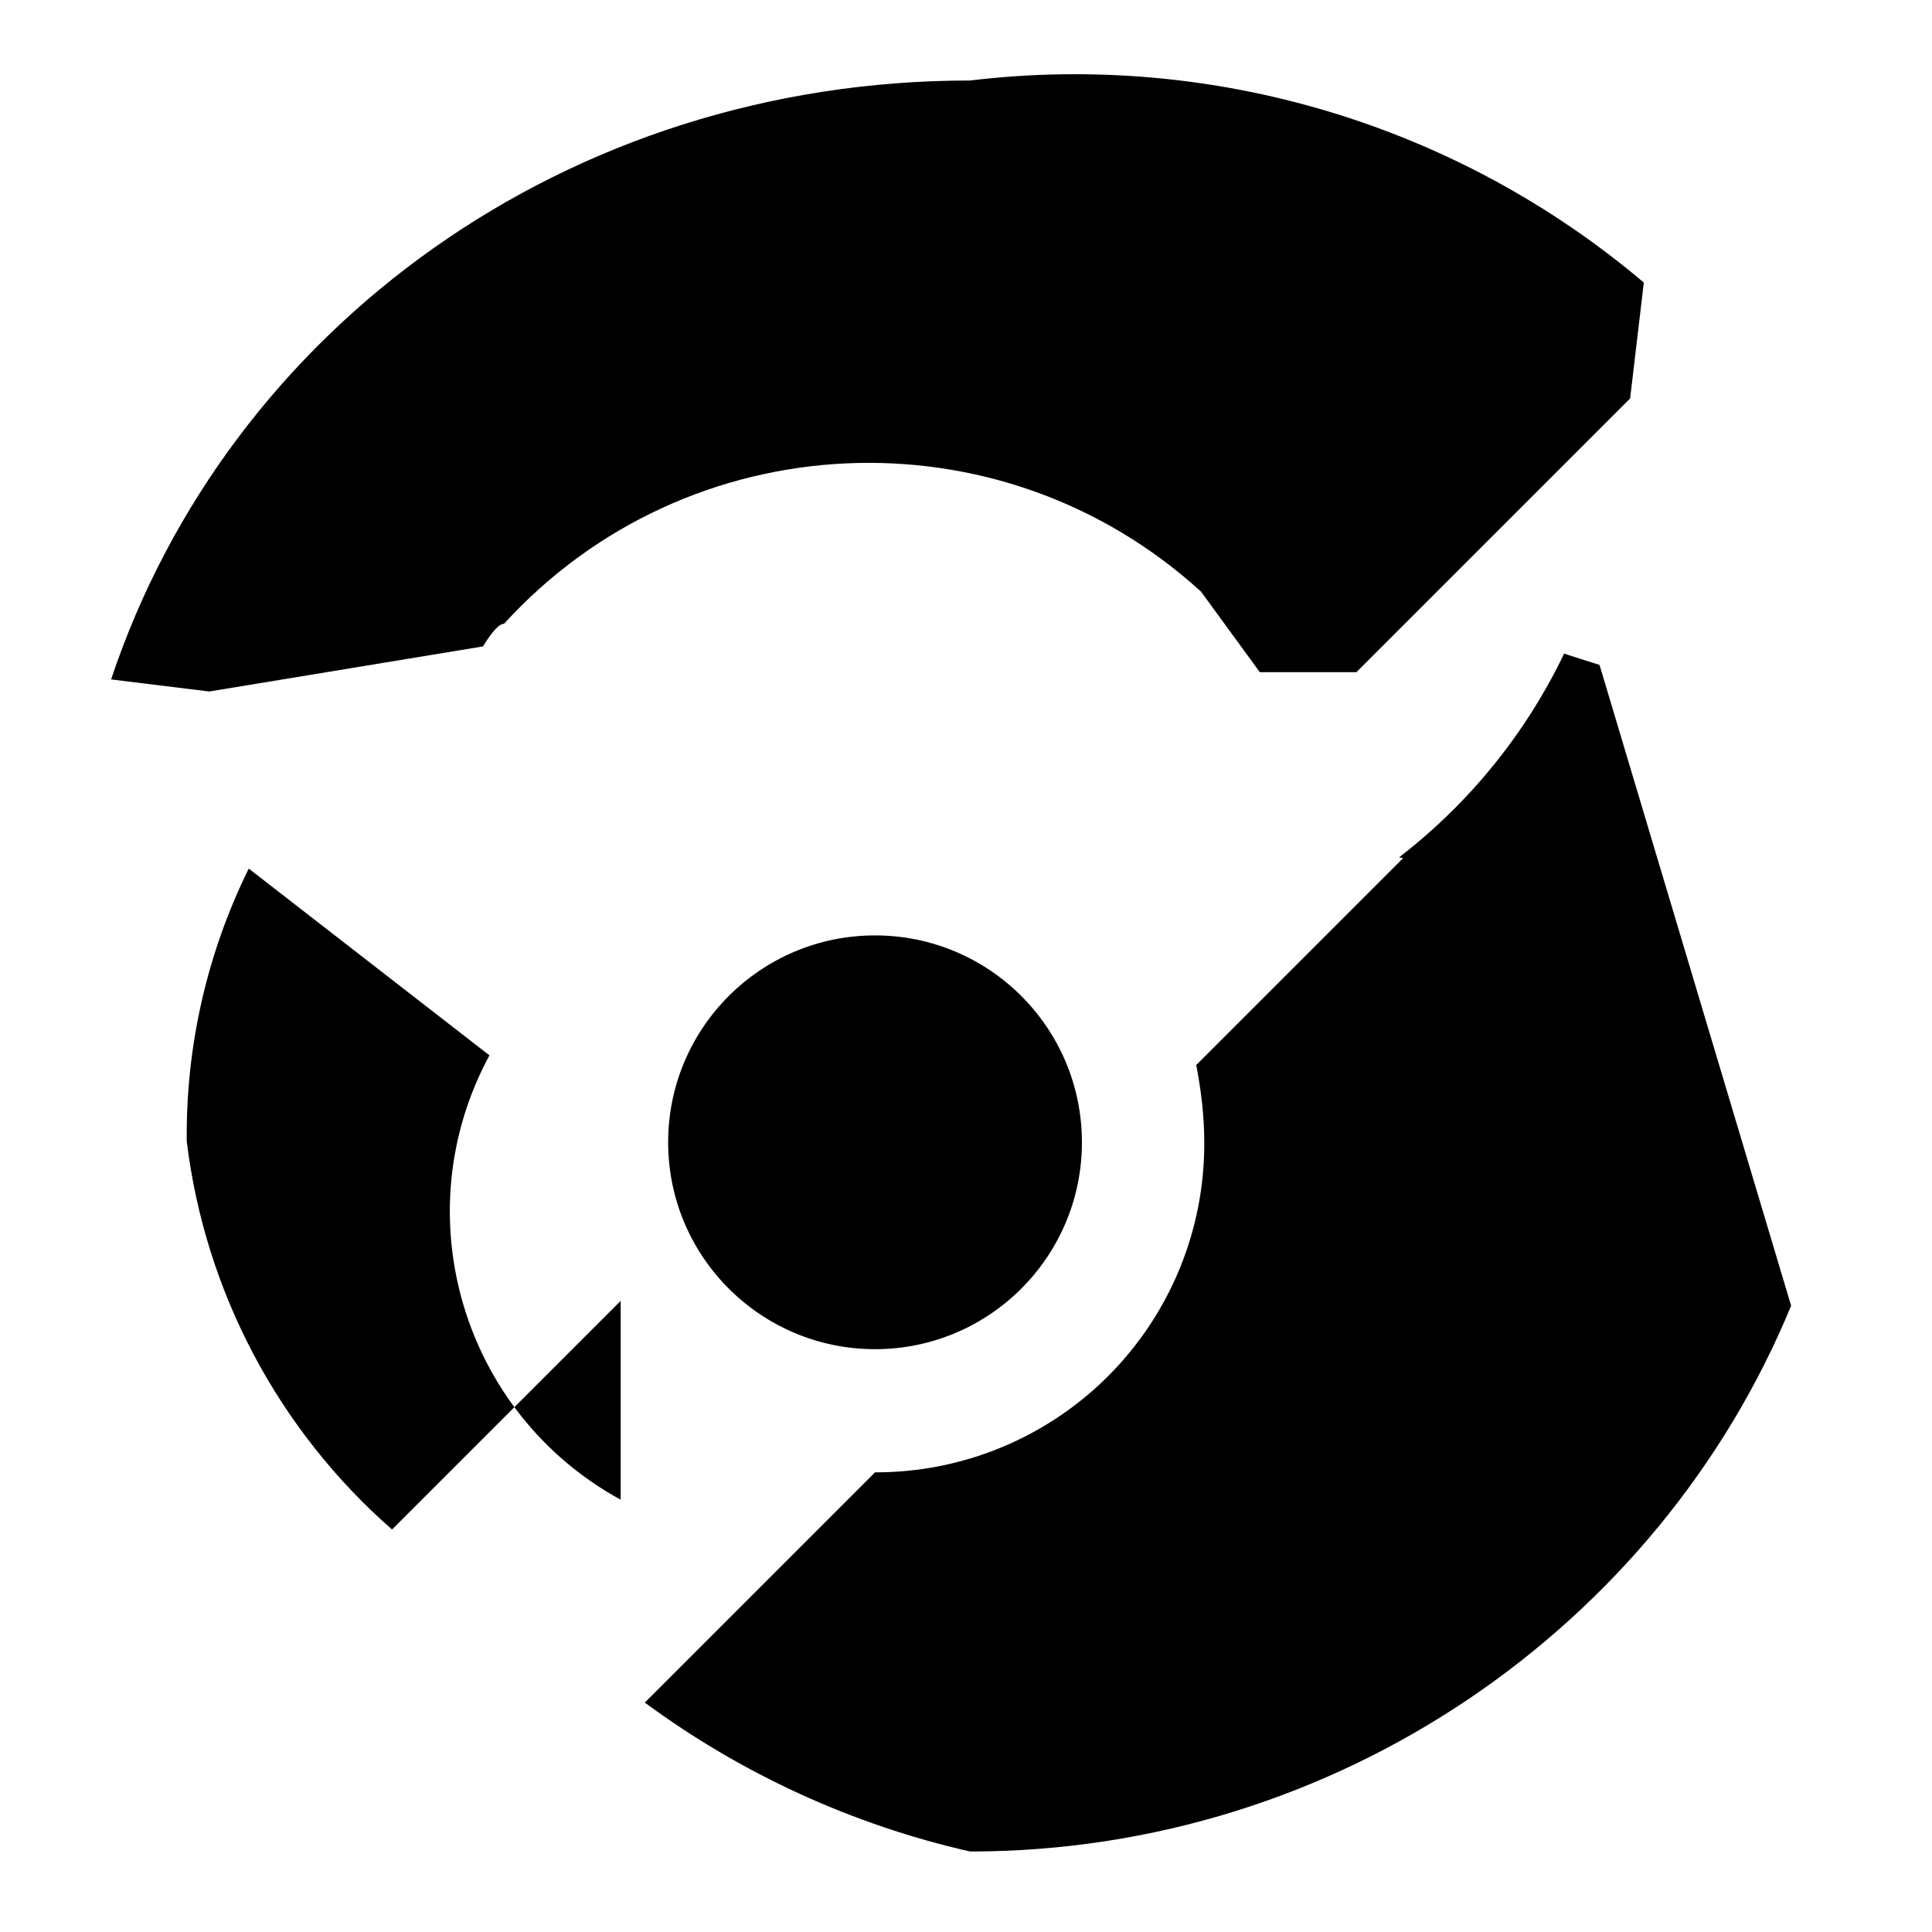
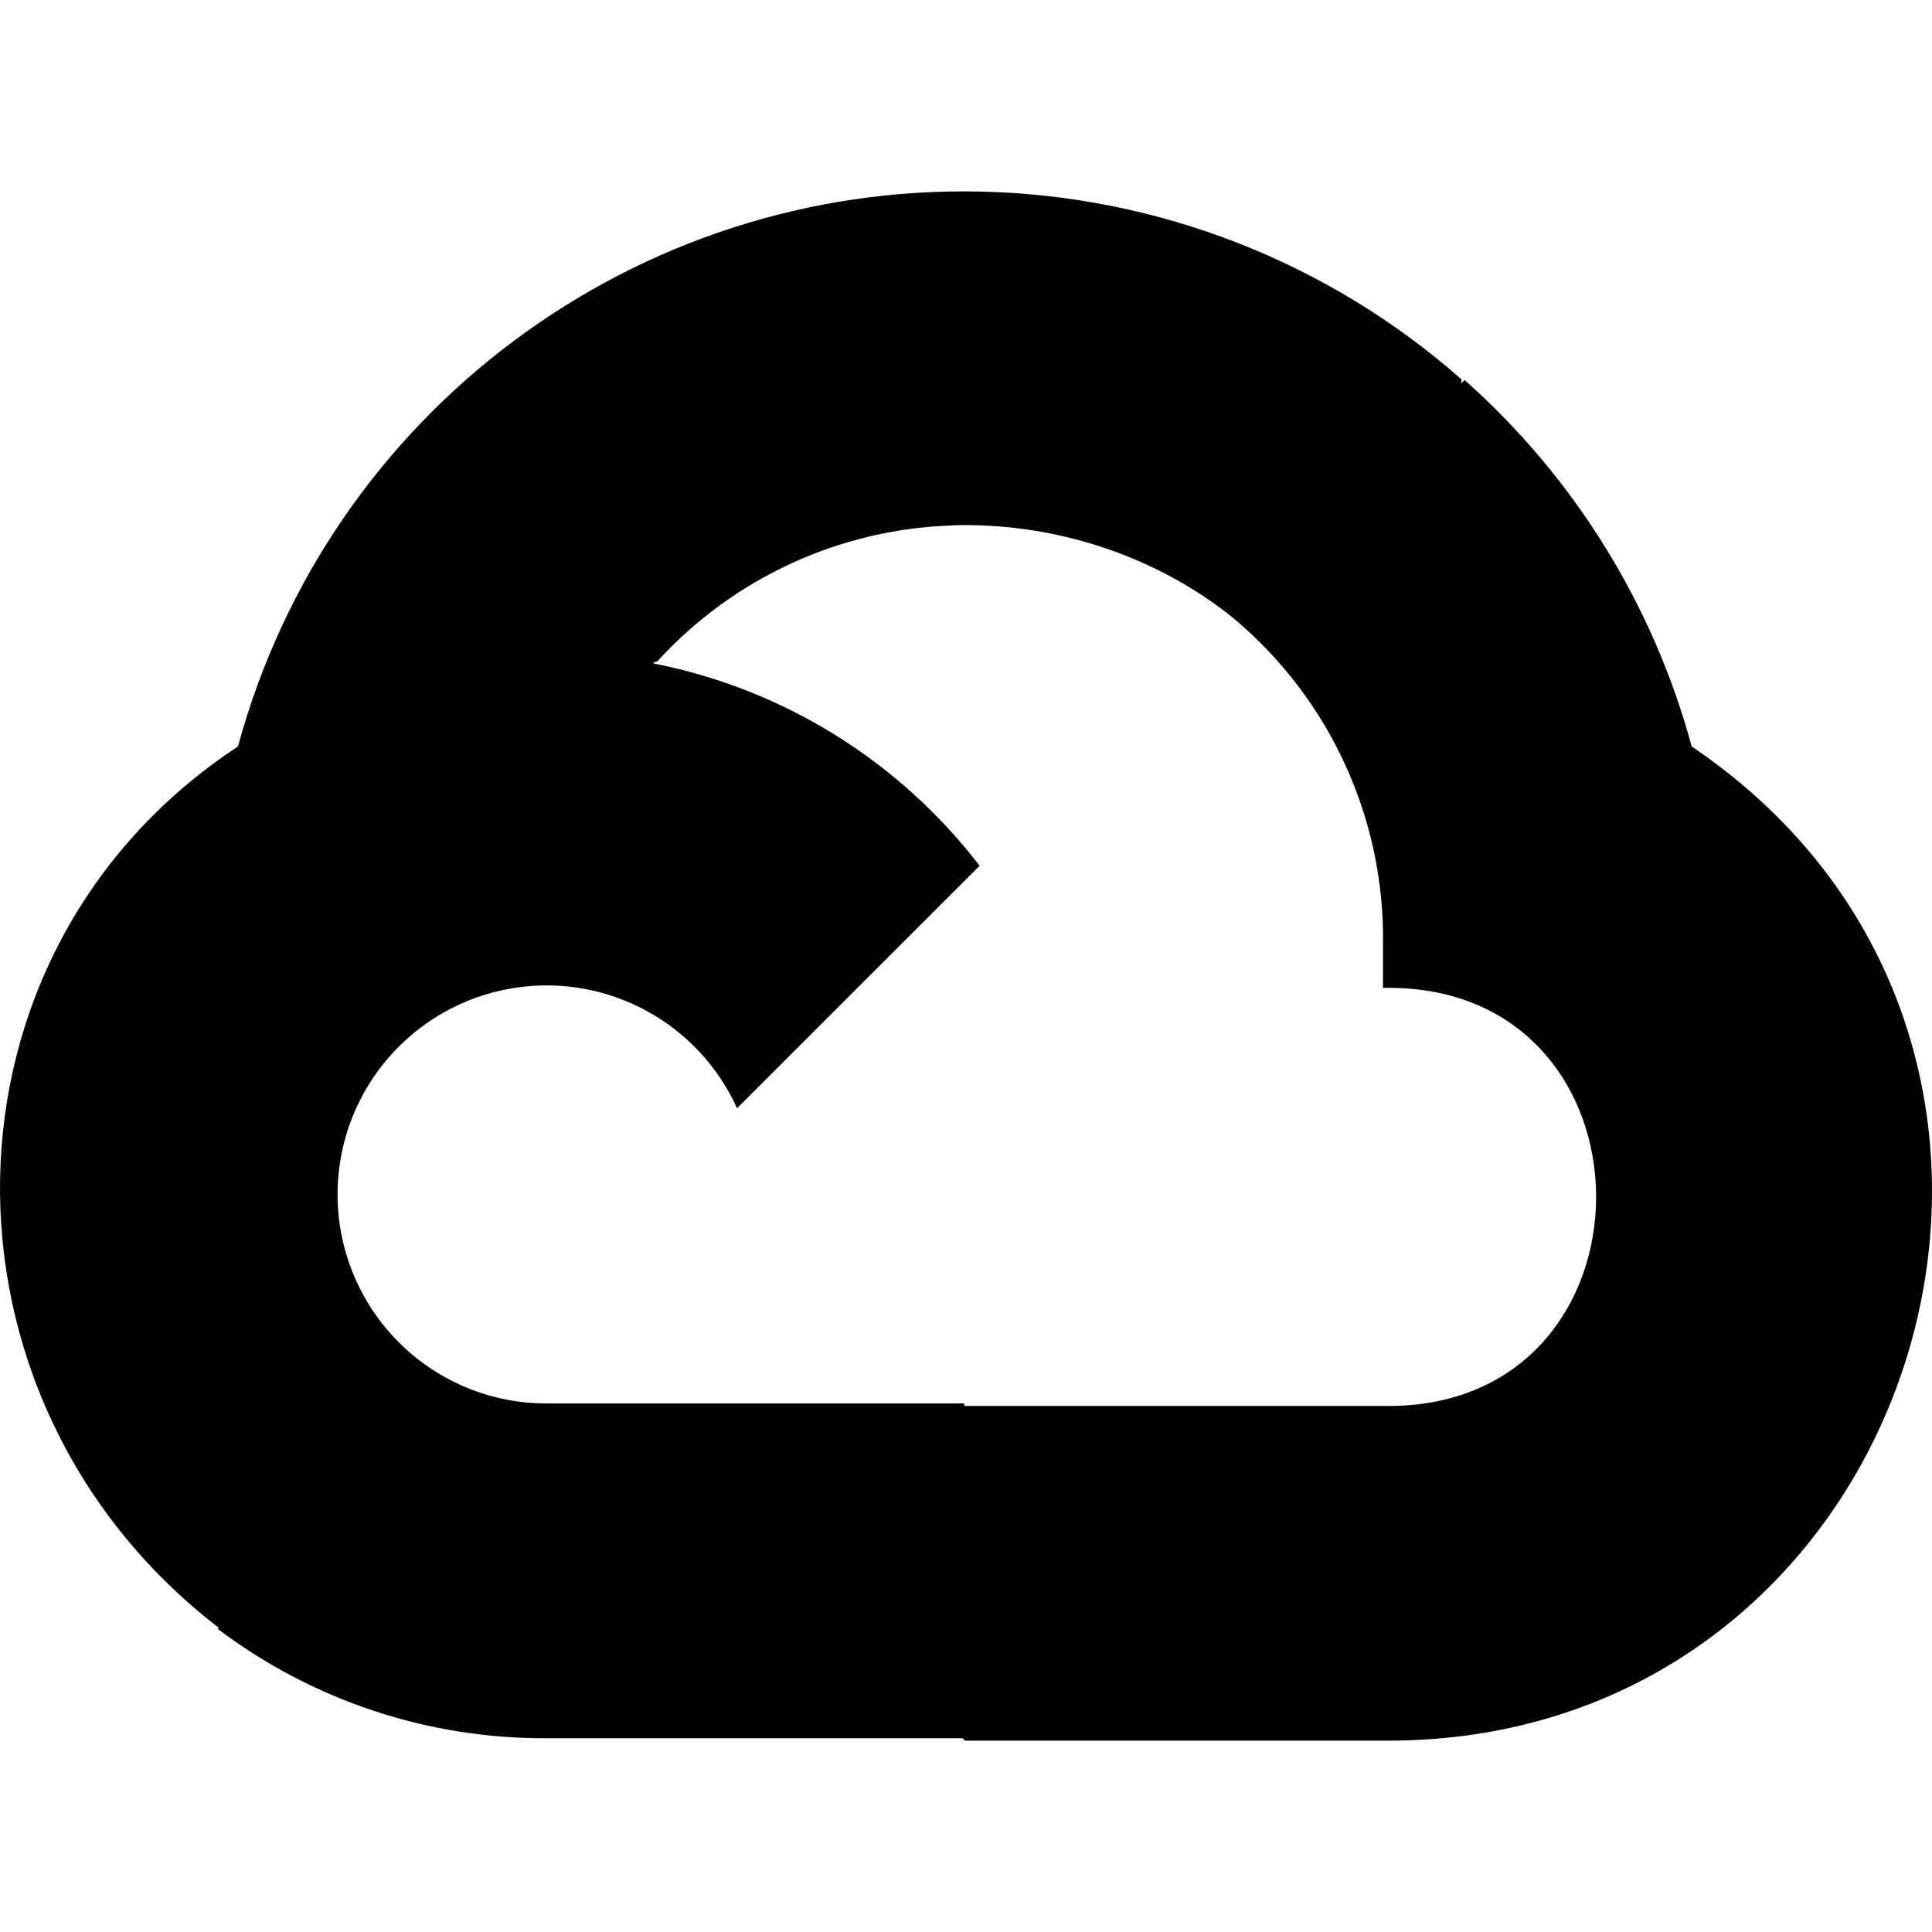
<svg xmlns="http://www.w3.org/2000/svg" viewBox="0 0 24 24" fill="currentColor">
-   <path d="M15.65 8.35h1.2l3.4-3.4.17-1.44A10.94 10.94 0 0 0 12.05 1C7.05 1 2.84 4.07 1.38 8.44l1.22.15 3.4-.56s.17-.29.26-.28a6.13 6.13 0 0 1 8.66-.4l.73 1z" />
-   <path d="m19.87 8.26-.44-.14a7.04 7.04 0 0 1-2.05 2.53l.05.01-2.57 2.57c.06.31.1.63.1.97a4.08 4.08 0 0 1-4.09 4.09l-2.86 2.86A10.87 10.87 0 0 0 12.05 23c4.57 0 8.56-2.8 10.2-6.78l-2.38-7.96z" />
-   <path d="M7.71 18.63a4.08 4.08 0 0 1-1.63-5.52l-2.99-2.32a7.47 7.47 0 0 0-.77 3.39A7.64 7.64 0 0 0 4.87 19l2.84-2.84v2.47z" />
-   <circle cx="10.87" cy="14.19" r="2.57" />
+   <path d="M12.19 2.38a9.344 9.344 0 0 0-9.234 6.893c.053-.02-.055.013 0 0-3.875 2.551-3.922 8.11-.247 10.941l.006-.007-.007.03a6.717 6.717 0 0 0 4.077 1.356h5.173l.03.03h5.192c6.687.053 9.376-8.605 3.835-12.35a9.365 9.365 0 0 0-2.821-4.552l-.043.043.006-.05A9.344 9.344 0 0 0 12.19 2.38zm-.358 4.146c1.244-.04 2.518.368 3.486 1.15a5.186 5.186 0 0 1 1.862 4.078v.518c3.53-.07 3.53 5.262 0 5.193h-5.193l-.008.009v-.04H6.785a2.59 2.59 0 0 1-1.067-.23h.001a2.597 2.597 0 1 1 3.437-3.437l3.013-3.012A6.747 6.747 0 0 0 8.11 8.24c.018-.01.04-.026.054-.023a5.186 5.186 0 0 1 3.67-1.69z" />
</svg>
